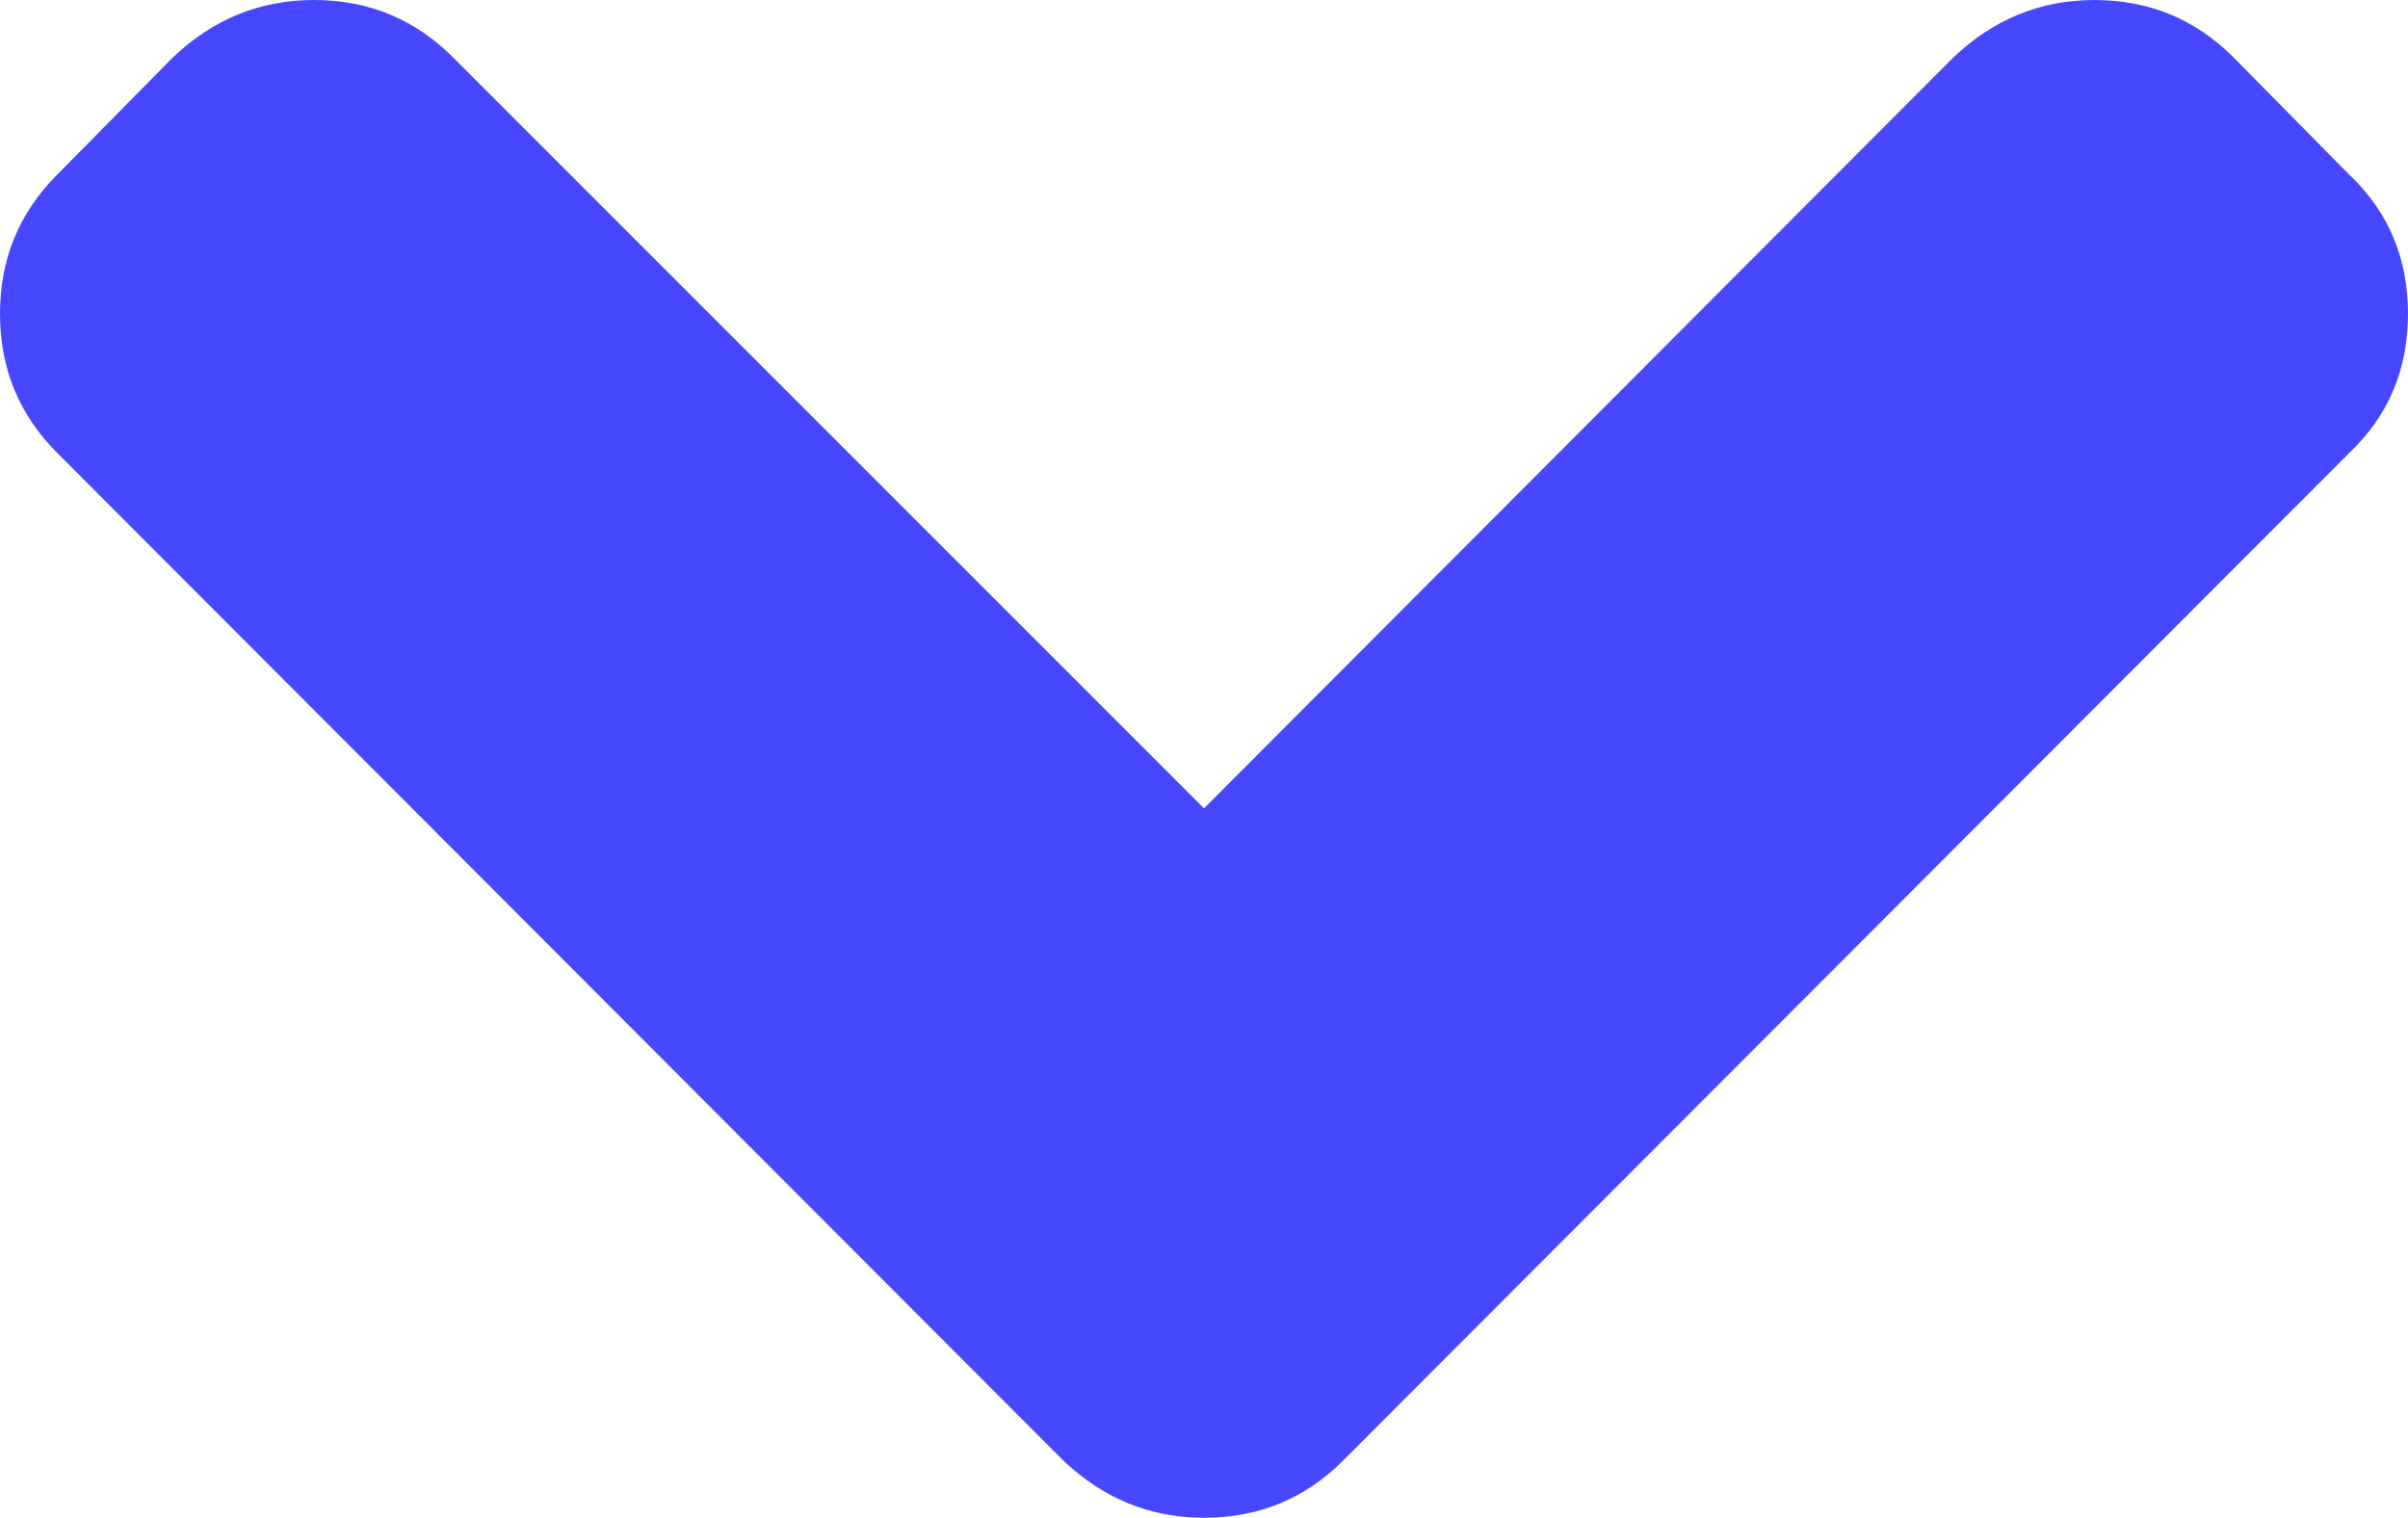
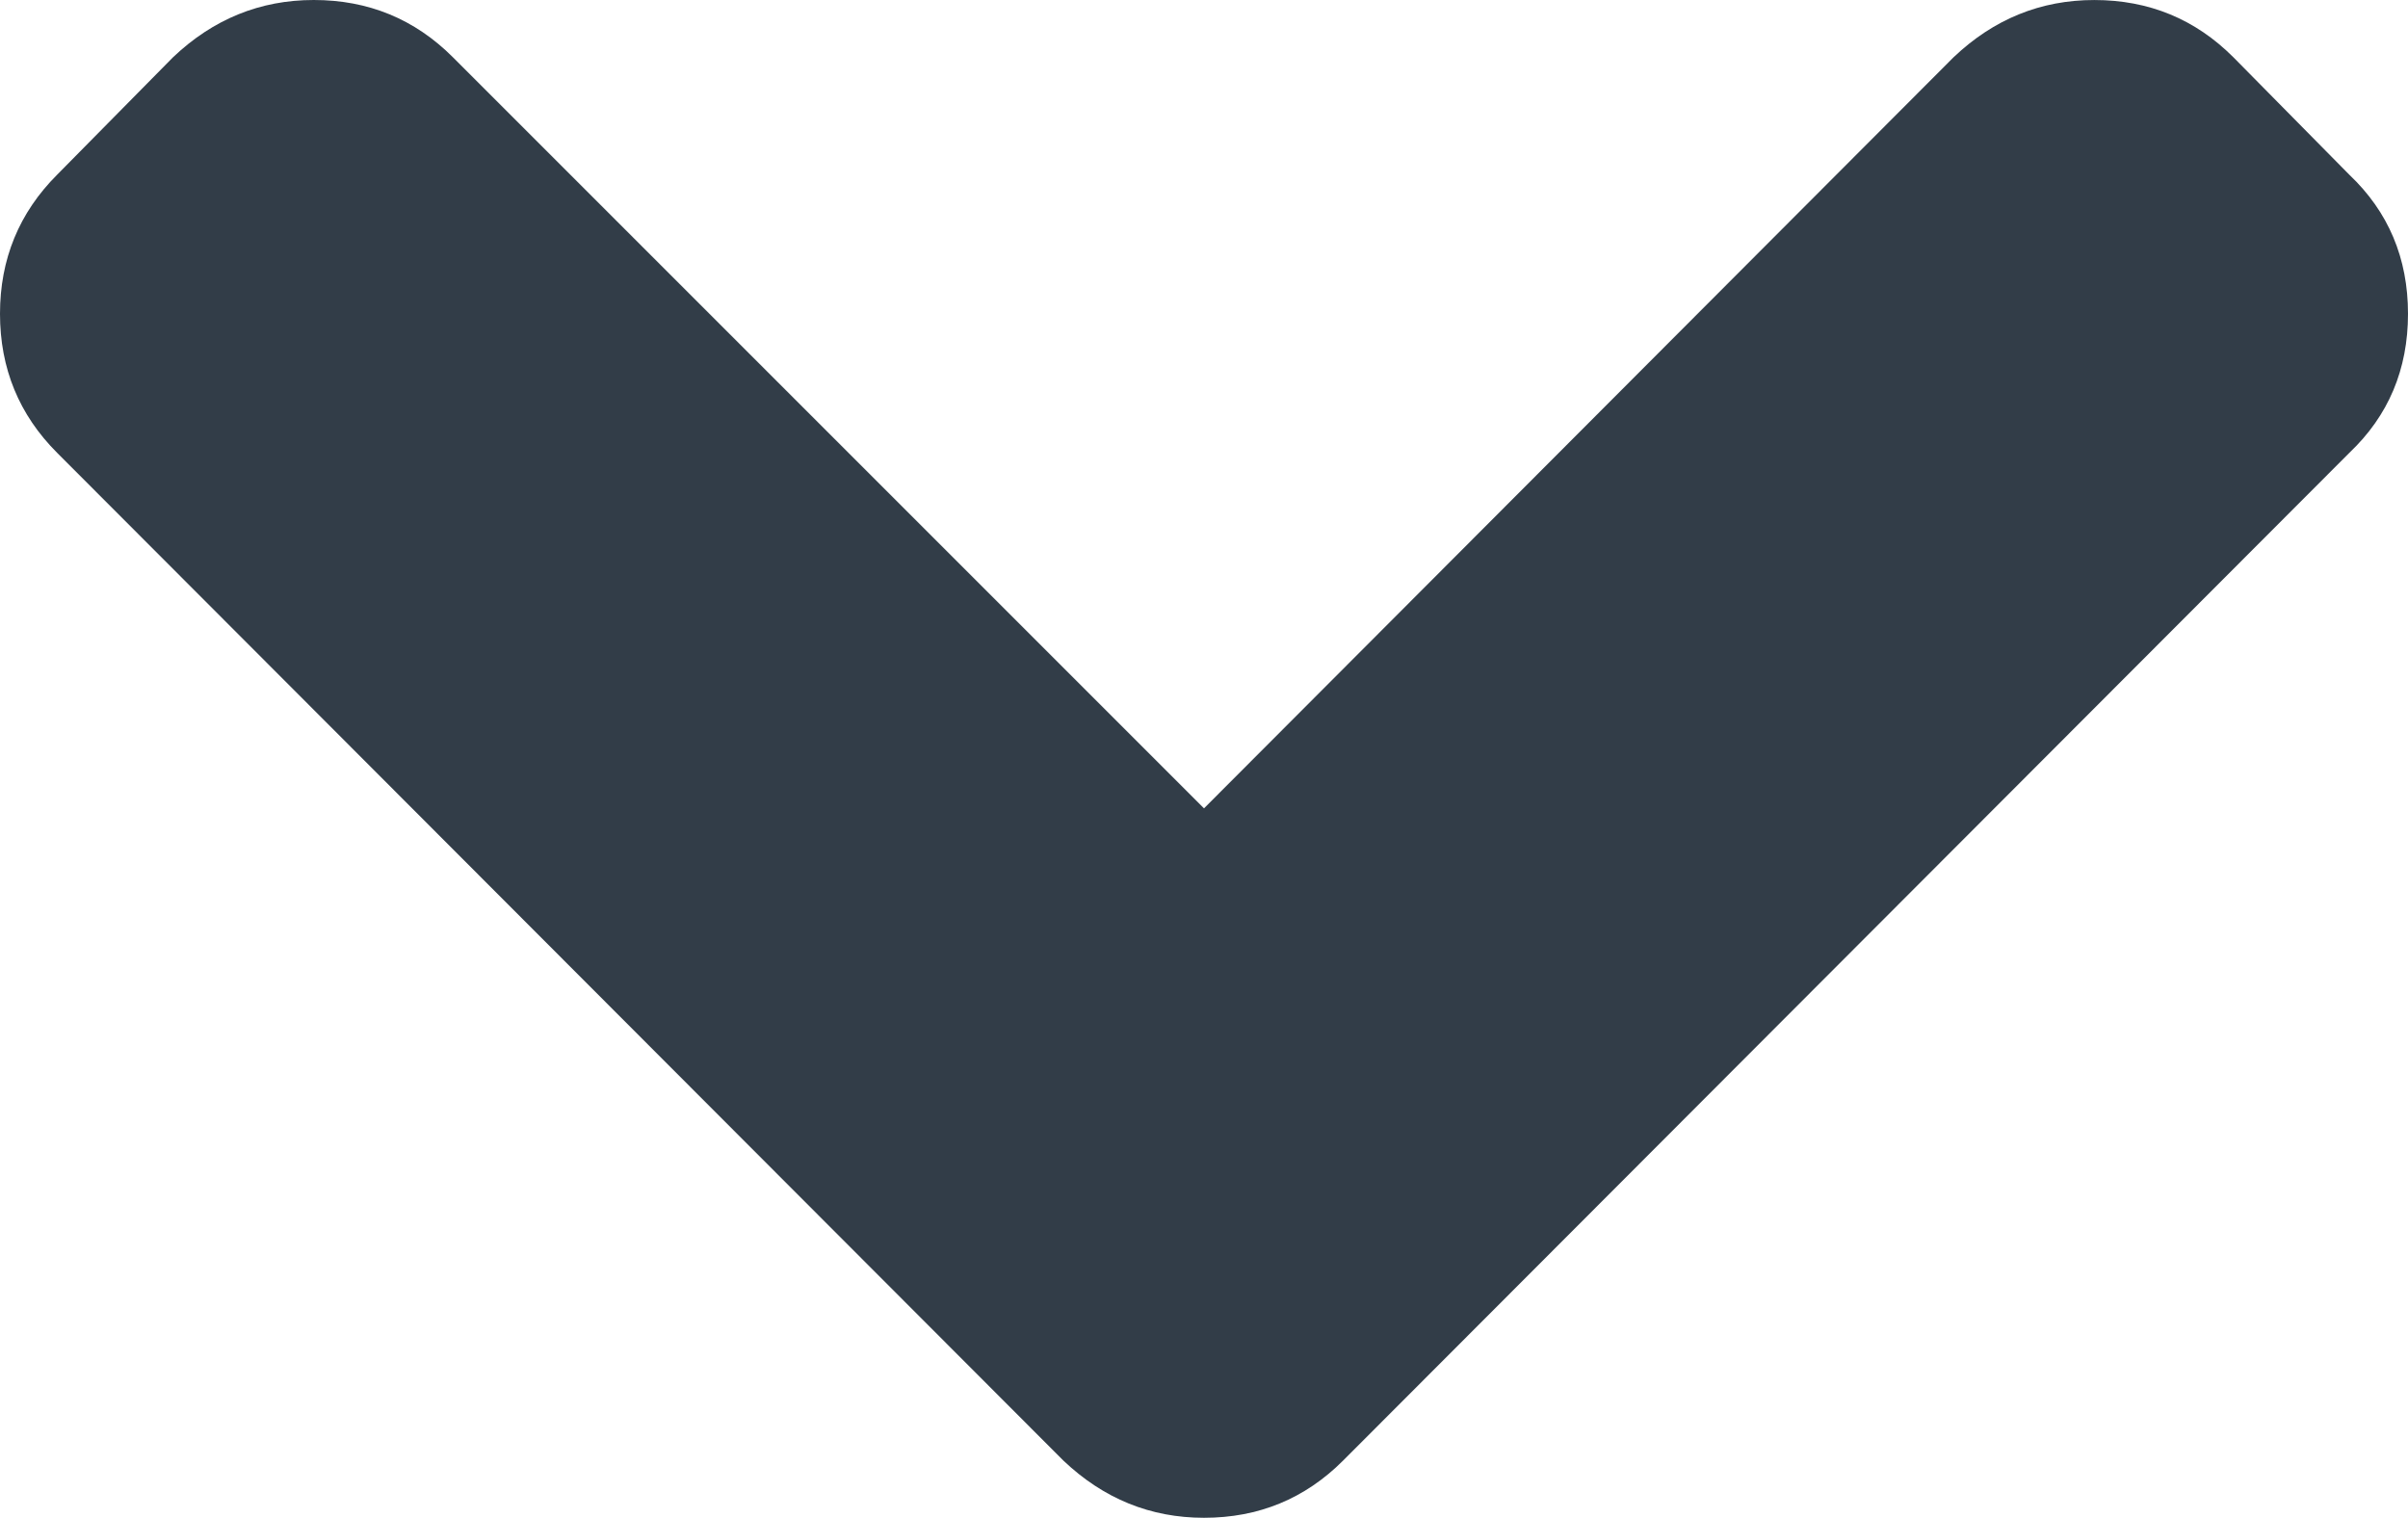
- <svg xmlns="http://www.w3.org/2000/svg" version="1.1" id="Capa_1" x="0px" y="0px" fill="#4747ff" width="444.818" height="280.374" viewBox="0 0 444.818 280.374" xml:space="preserve">
+ <svg xmlns="http://www.w3.org/2000/svg" version="1.1" id="Capa_1" x="0px" y="0px" fill="#323d48" width="444.818" height="280.374" viewBox="0 0 444.818 280.374" xml:space="preserve">
  <defs id="defs39" />
  <g id="g4" transform="rotate(90,263.52,181.298)">
    <path d="M 352.025,196.712 165.884,10.848 C 159.029,3.615 150.469,0 140.187,0 129.905,0 121.345,3.619 114.49,10.848 L 92.792,32.264 c -7.044,7.043 -10.566,15.604 -10.566,25.692 0,9.897 3.521,18.56 10.566,25.981 L 231.545,222.41 92.786,361.168 c -7.042,7.043 -10.564,15.604 -10.564,25.693 0,9.896 3.521,18.562 10.564,25.98 l 21.7,21.413 c 7.043,7.043 15.612,10.564 25.697,10.564 10.089,0 18.656,-3.521 25.697,-10.564 L 352.025,248.39 c 7.046,-7.423 10.571,-16.084 10.571,-25.981 10e-4,-10.088 -3.525,-18.654 -10.571,-25.697 z" id="path2" />
  </g>
  <g id="g6" transform="translate(0,-82.222)">
</g>
  <g id="g8" transform="translate(0,-82.222)">
</g>
  <g id="g10" transform="translate(0,-82.222)">
</g>
  <g id="g12" transform="translate(0,-82.222)">
</g>
  <g id="g14" transform="translate(0,-82.222)">
</g>
  <g id="g16" transform="translate(0,-82.222)">
</g>
  <g id="g18" transform="translate(0,-82.222)">
</g>
  <g id="g20" transform="translate(0,-82.222)">
</g>
  <g id="g22" transform="translate(0,-82.222)">
</g>
  <g id="g24" transform="translate(0,-82.222)">
</g>
  <g id="g26" transform="translate(0,-82.222)">
</g>
  <g id="g28" transform="translate(0,-82.222)">
</g>
  <g id="g30" transform="translate(0,-82.222)">
</g>
  <g id="g32" transform="translate(0,-82.222)">
</g>
  <g id="g34" transform="translate(0,-82.222)">
</g>
</svg>
